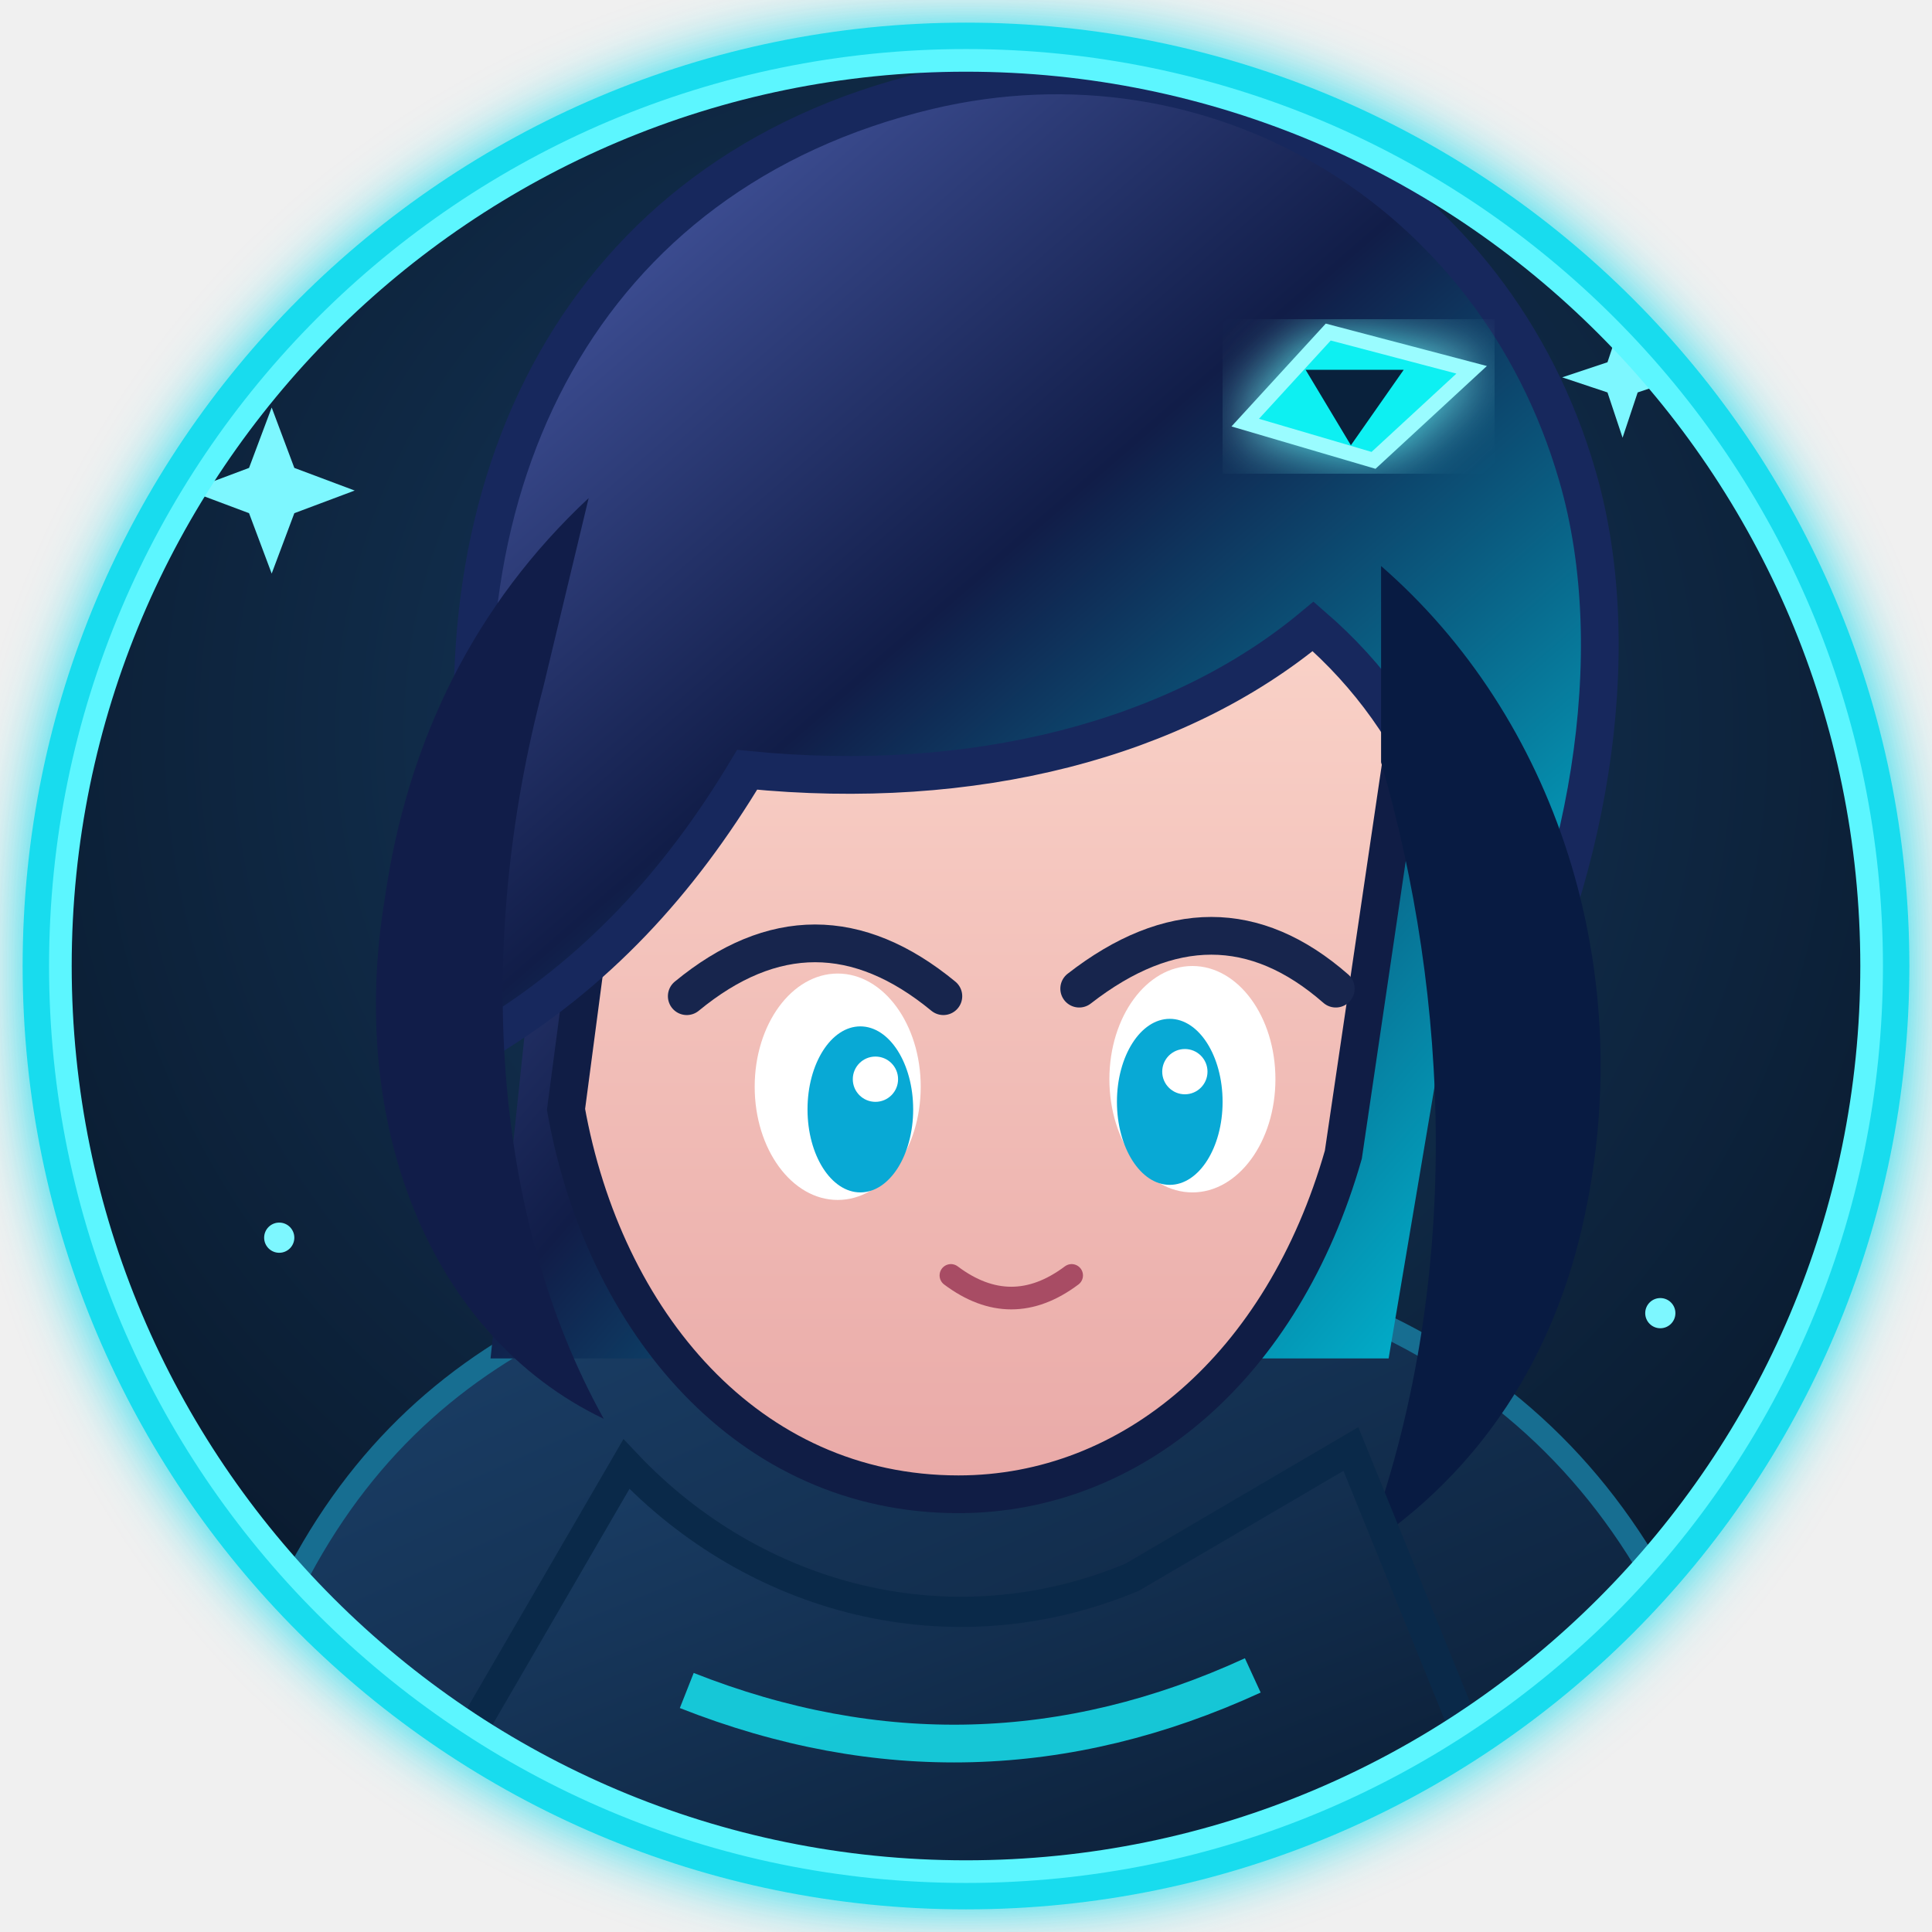
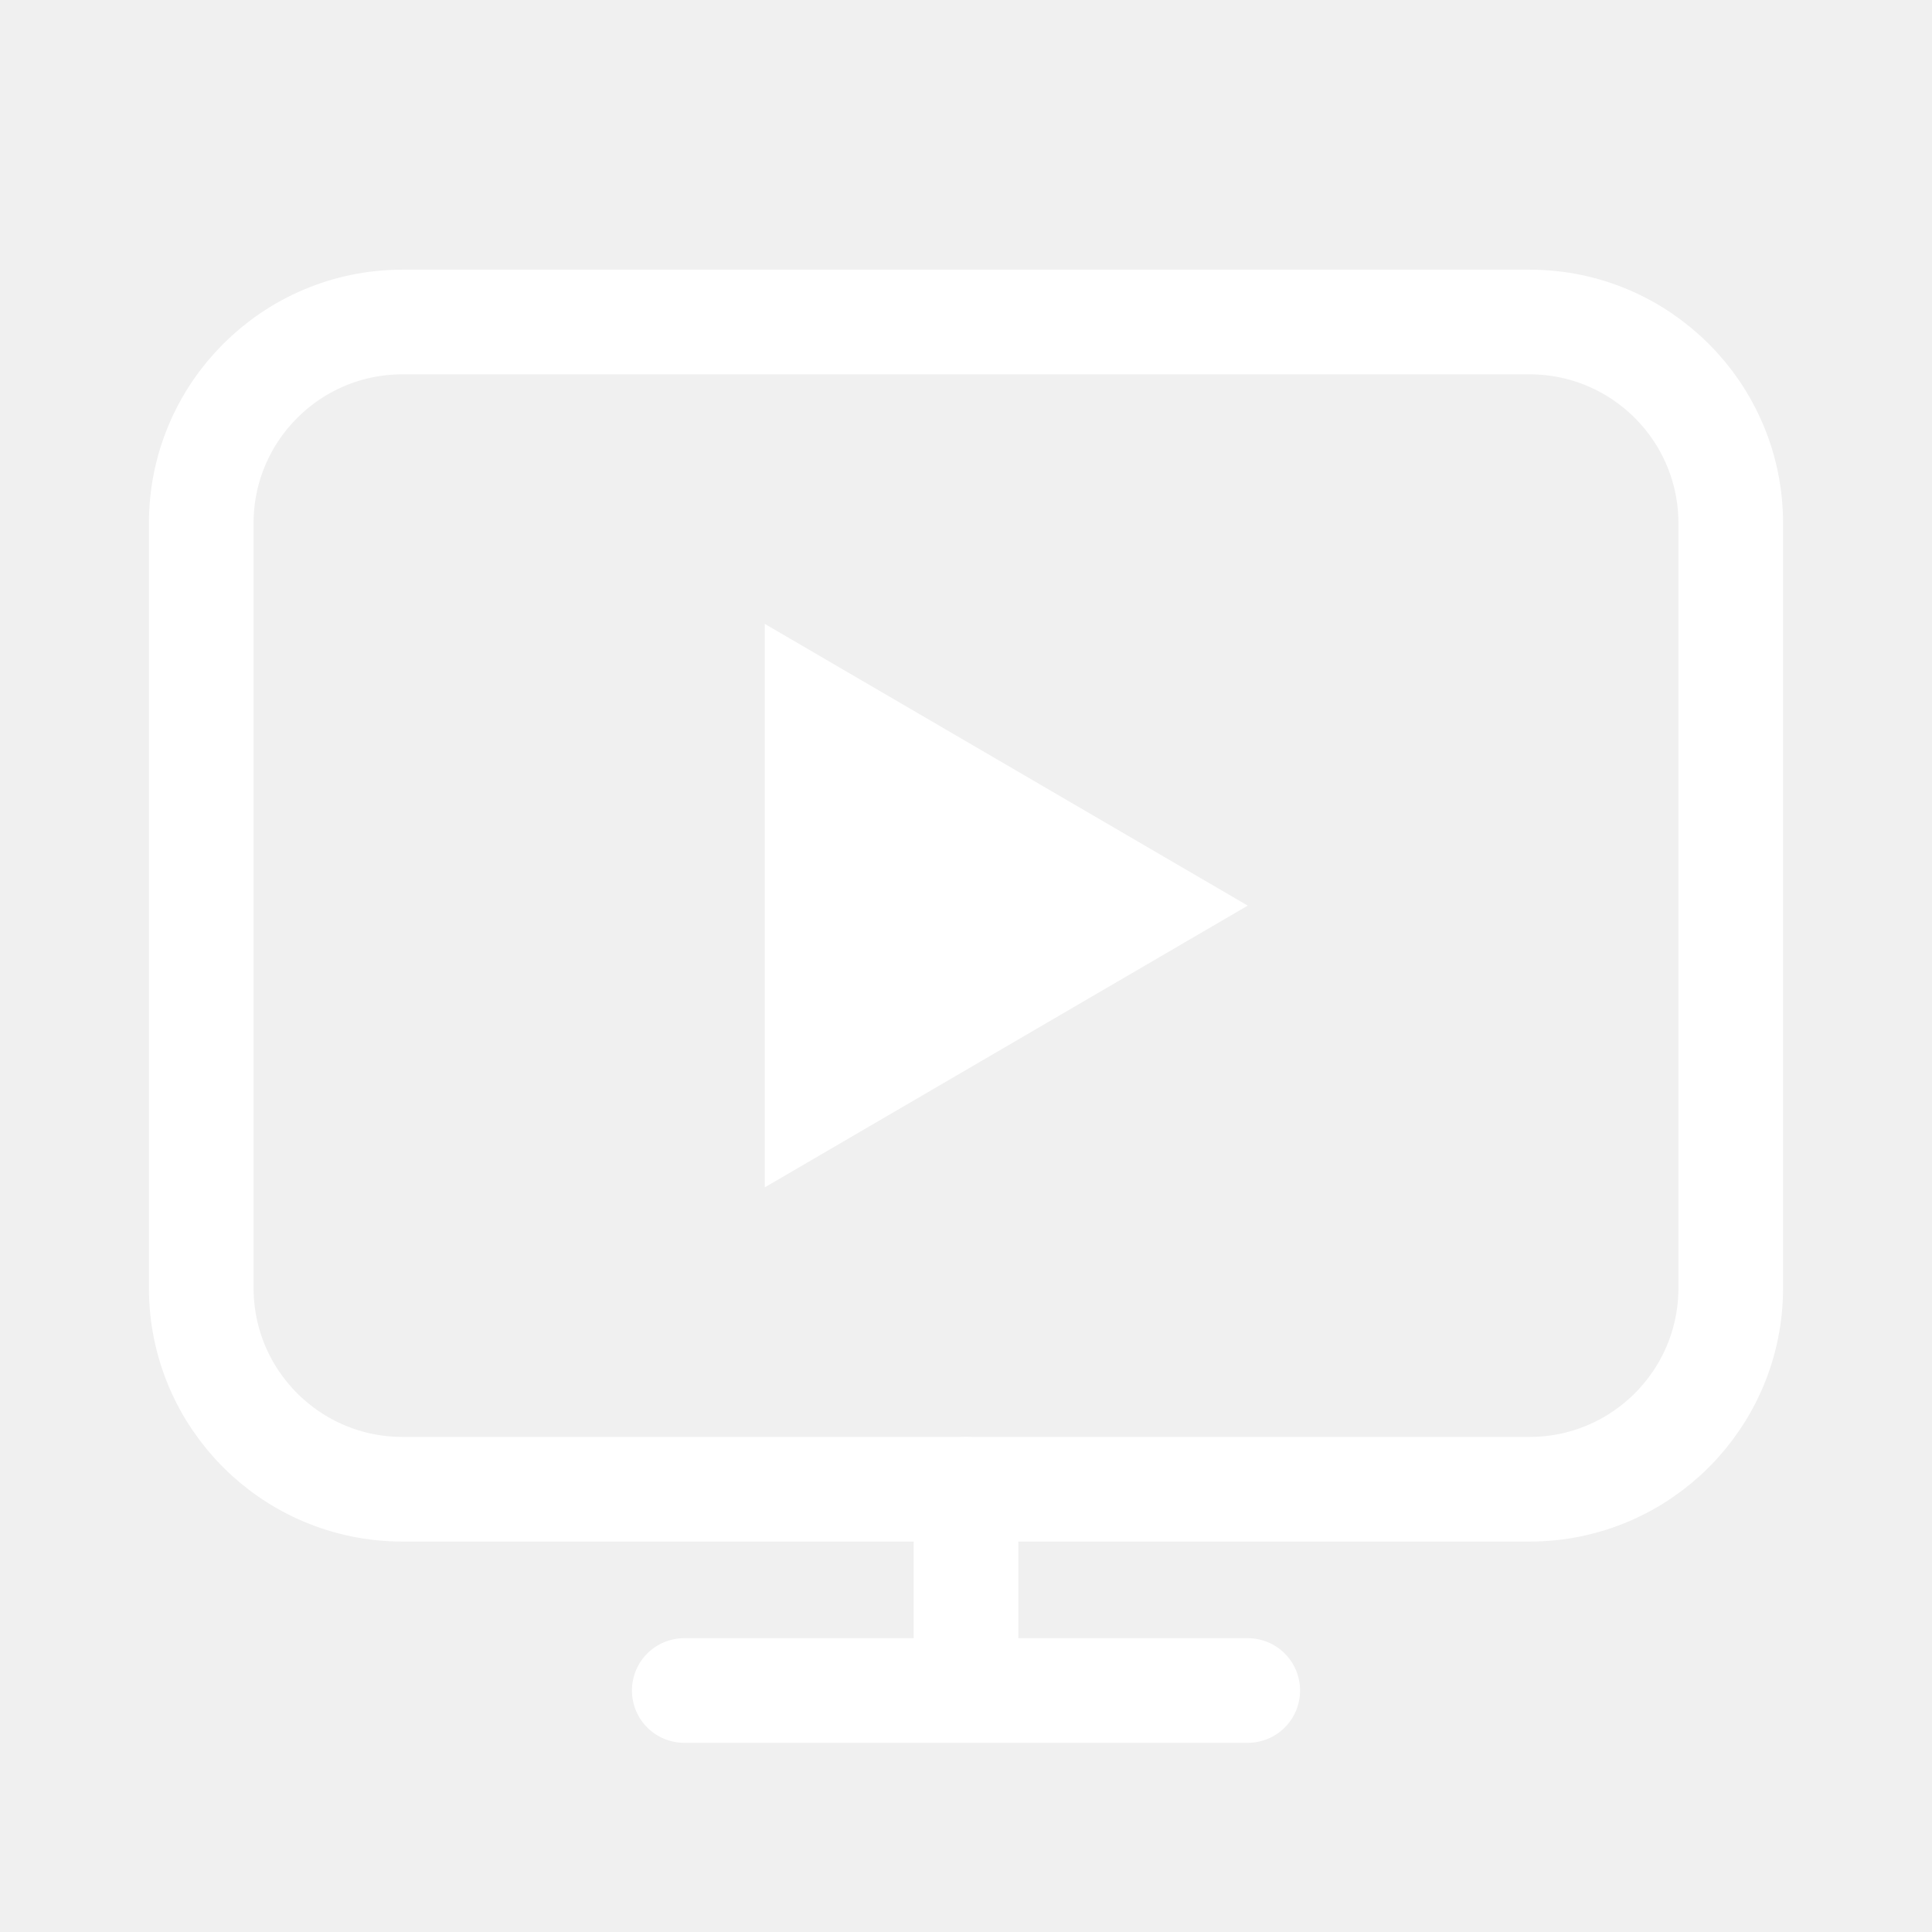
- <svg xmlns="http://www.w3.org/2000/svg" viewBox="0 0 256 256">
-   <defs>
-     <radialGradient id="bg" cx="50%" cy="38%" r="70%">
-       <stop offset="0" stop-color="#163b61" />
-       <stop offset="1" stop-color="#071323" />
-     </radialGradient>
-     <linearGradient id="hair" x1="0" y1="0" x2="1" y2="1">
-       <stop stop-color="#5265b7" />
-       <stop offset=".48" stop-color="#111d48" />
-       <stop offset="1" stop-color="#00b9d4" />
-     </linearGradient>
-     <linearGradient id="skin" x1="0" y1="0" x2="0" y2="1">
-       <stop stop-color="#ffe0d3" />
-       <stop offset="1" stop-color="#e9a9a7" />
-     </linearGradient>
-     <linearGradient id="coat" x1="0" y1="0" x2="1" y2="1">
-       <stop stop-color="#1c426c" />
-       <stop offset="1" stop-color="#08182d" />
-     </linearGradient>
-     <filter id="glow">
-       <feGaussianBlur stdDeviation="4" result="b" />
-       <feMerge>
-         <feMergeNode in="b" />
-         <feMergeNode in="SourceGraphic" />
-       </feMerge>
-     </filter>
-     <clipPath id="clip">
-       <circle cx="128" cy="128" r="119" />
-     </clipPath>
-   </defs>
-   <circle cx="128" cy="128" r="125" fill="#02d9ed" opacity=".9" filter="url(#glow)" />
-   <g clip-path="url(#clip)">
-     <rect width="256" height="256" fill="url(#bg)" />
-     <g fill="#7df7ff">
-       <path d="m36 54 3 8 8 3-8 3-3 8-3-8-8-3 8-3z" />
-       <path d="m215 42 2 6 6 2-6 2-2 6-2-6-6-2 6-2z" />
-       <circle cx="37" cy="164" r="2" />
-       <circle cx="220" cy="174" r="2" />
-     </g>
-     <path d="M25 265c5-57 26-83 61-95h83c42 13 61 45 66 95" fill="url(#coat)" stroke="#176e91" stroke-width="3" />
-     <path d="M73 104c-6-42 19-76 58-77 46-2 72 32 65 82l-12 71H65z" fill="url(#hair)" />
-     <path d="M82 94c4-30 22-48 47-50 34-3 56 18 58 48l-9 61c-8 28-28 45-51 45-28 0-47-23-52-51z" fill="url(#skin)" stroke="#101d45" stroke-width="5" />
-     <path d="M64 111c-7-47 13-88 59-99 38-9 75 13 86 51 7 24 1 55-11 77-2-26-9-44-24-57-18 15-45 22-75 19-9 15-20 27-35 36z" fill="url(#hair)" stroke="#17285d" stroke-width="5" />
-     <path d="M72 91c-9 34-7 70 8 97-23-11-34-39-29-69 3-21 12-39 27-53z" fill="#111d49" />
-     <path d="M183 75c23 20 34 53 27 86-4 19-14 34-29 44 13-35 11-73 2-104z" fill="#081b42" />
-     <path d="M91 132q17-14 34 0" fill="none" stroke="#17254d" stroke-width="5" stroke-linecap="round" />
-     <path d="M143 131q18-14 34 0" fill="none" stroke="#17254d" stroke-width="5" stroke-linecap="round" />
-     <ellipse cx="111" cy="144" rx="11" ry="15" fill="#fff" />
-     <ellipse cx="158" cy="143" rx="11" ry="15" fill="#fff" />
-     <ellipse cx="114" cy="147" rx="7" ry="11" fill="#08a9d5" />
-     <ellipse cx="155" cy="146" rx="7" ry="11" fill="#08a9d5" />
-     <circle cx="116" cy="143" r="3" fill="#fff" />
-     <circle cx="157" cy="142" r="3" fill="#fff" />
-     <path d="M126 169q8 6 16 0" fill="none" stroke="#a84c64" stroke-width="3" stroke-linecap="round" />
-     <path d="M83 194c17 18 43 25 67 15l29-17 26 64H47z" fill="url(#coat)" stroke="#0a2949" stroke-width="4" />
-     <path d="m176 44 19 5-13 12-17-5z" fill="#0cf0f2" stroke="#9afcff" stroke-width="2" filter="url(#glow)" />
-     <path d="m173 49 13 0-7 10z" fill="#09213c" />
-     <path d="M91 224q38 15 75-2" fill="none" stroke="#16d7e6" stroke-width="5" opacity=".9" />
-   </g>
-   <circle cx="128" cy="128" r="120" fill="none" stroke="#5cf6ff" stroke-width="3" />
+ <svg xmlns="http://www.w3.org/2000/svg" viewBox="0 0 48 48">
+   <rect x="5" y="8" width="38" height="29" rx="5" fill="none" stroke="#ffffff" stroke-width="2.6" />
+   <path d="M19 15.5v14l12-7z" fill="#ffffff" />
+   <path d="M17 42h14M24 37v5" fill="none" stroke="#ffffff" stroke-width="2.6" stroke-linecap="round" />
</svg>
